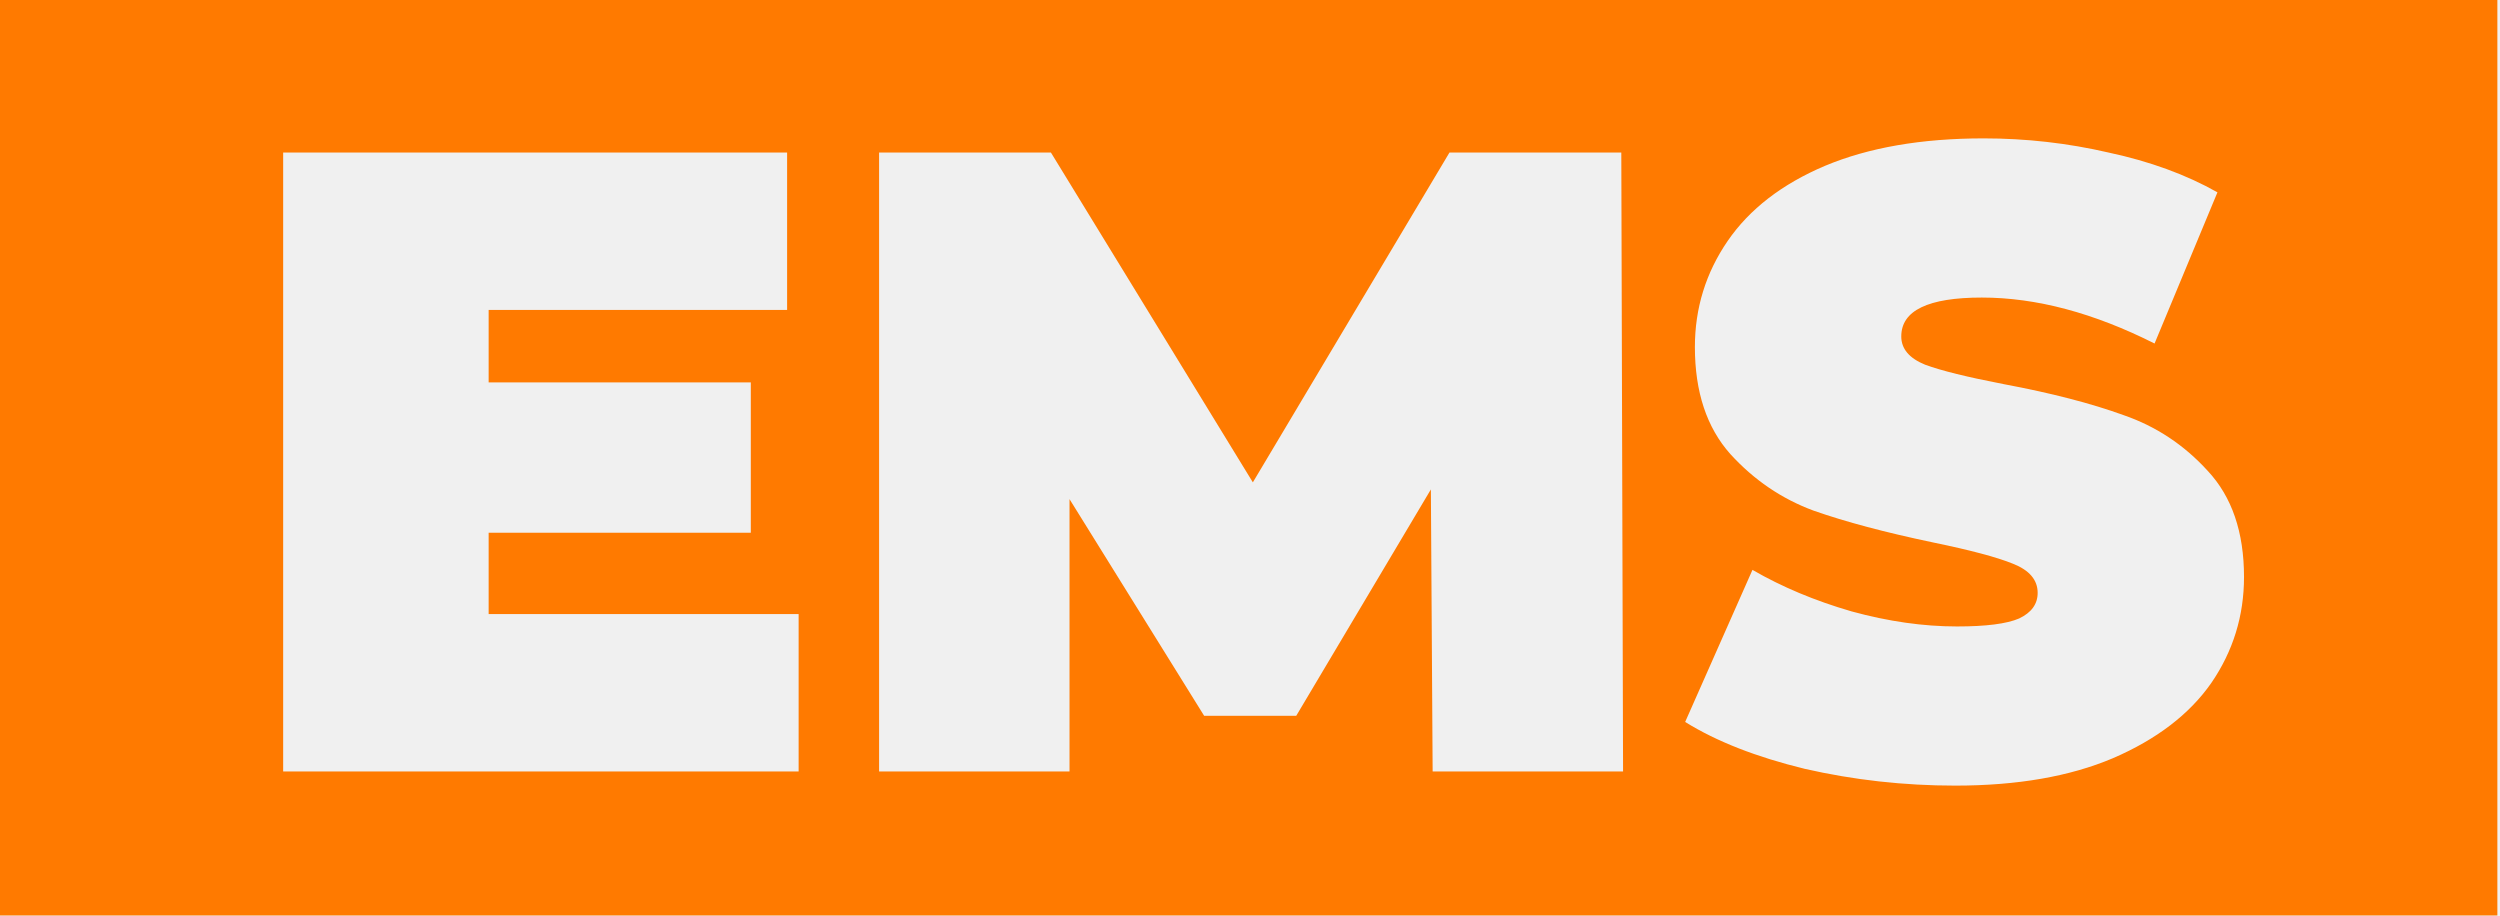
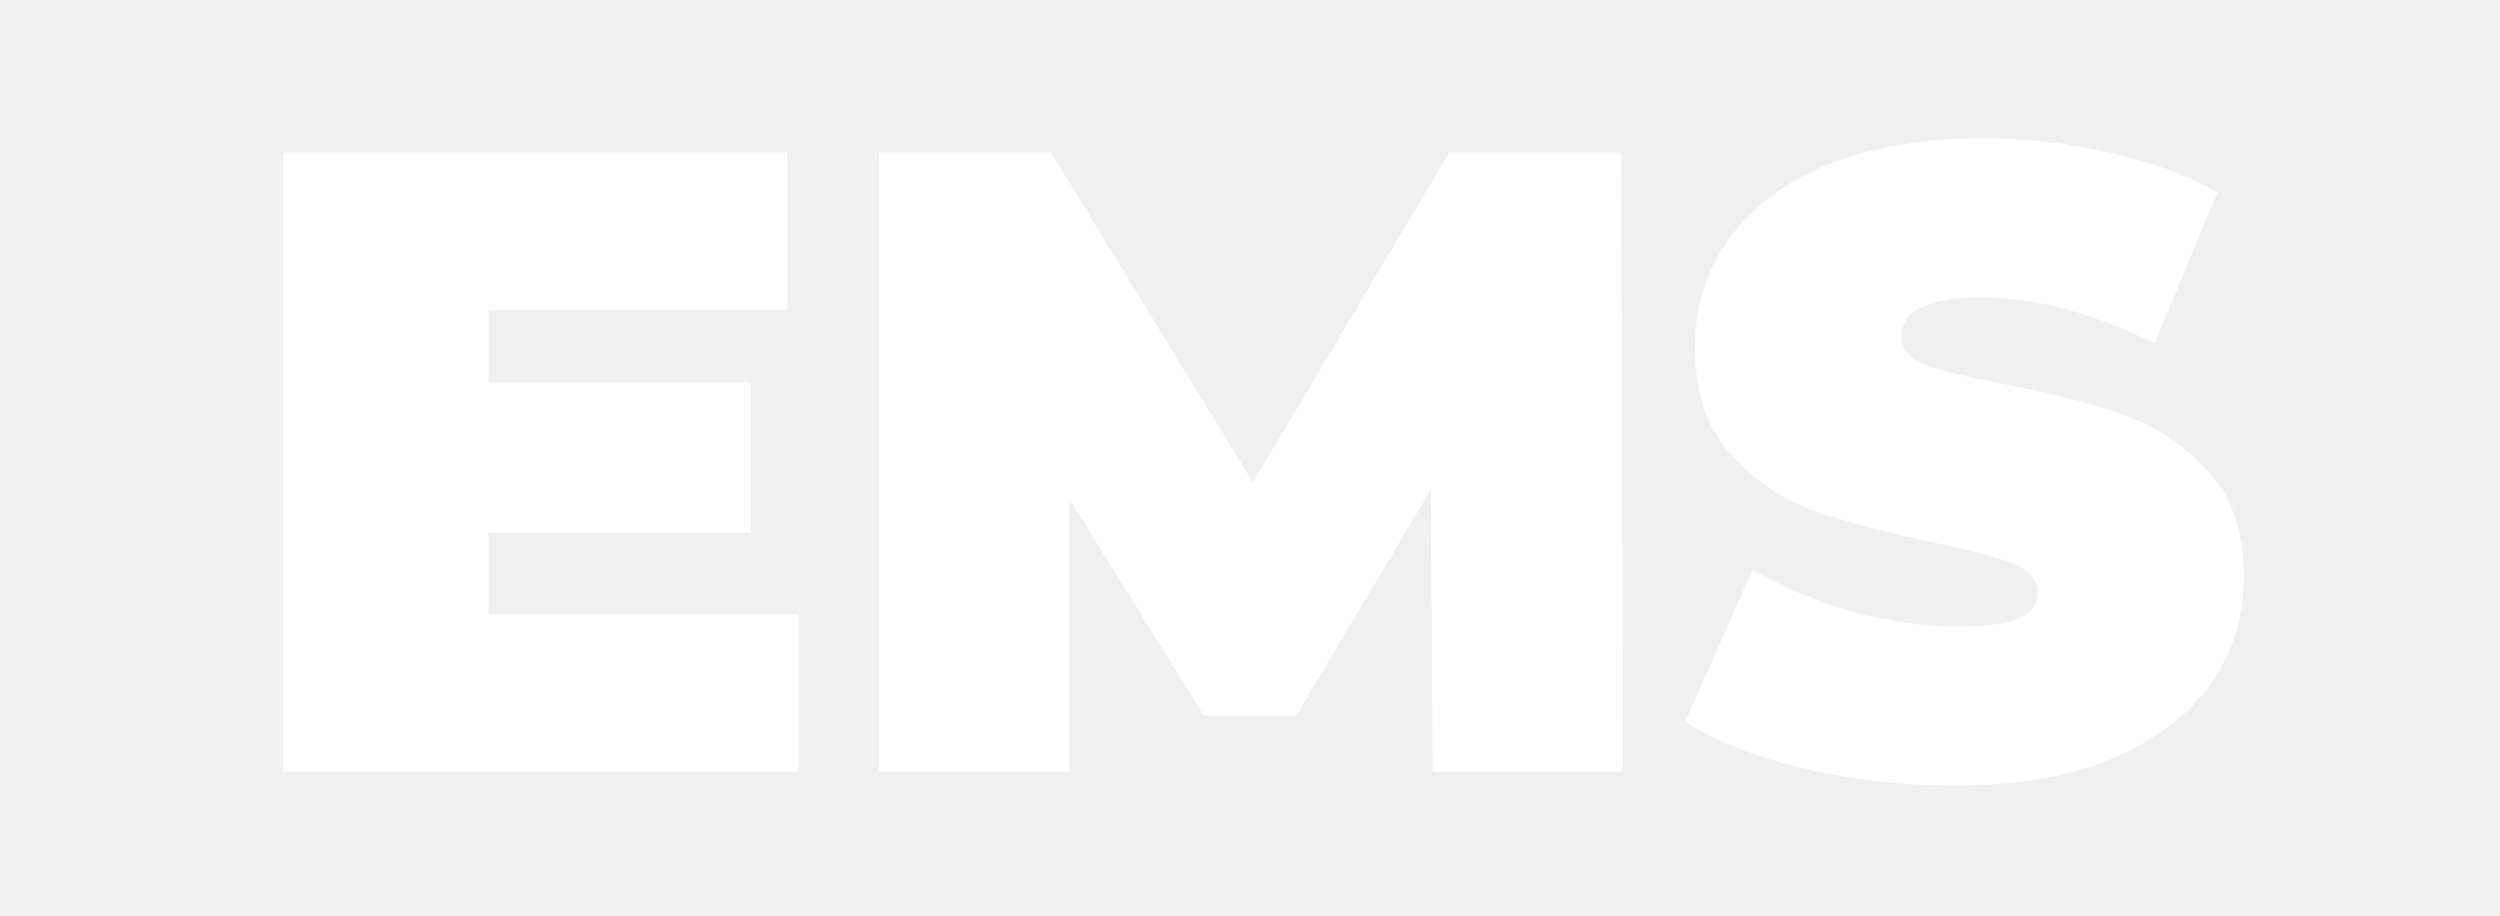
<svg xmlns="http://www.w3.org/2000/svg" width="142" height="52" viewBox="0 0 142 52" fill="none">
-   <path fill-rule="evenodd" clip-rule="evenodd" d="M141.851 0H0V52H141.851V0ZM102.508 43.669C105.292 44.305 108.143 44.623 111.06 44.623C114.582 44.623 117.567 44.104 120.015 43.066C122.497 41.995 124.358 40.572 125.599 38.797C126.84 36.989 127.46 34.981 127.46 32.771C127.46 30.226 126.773 28.217 125.398 26.744C124.056 25.271 122.463 24.216 120.619 23.58C118.774 22.91 116.51 22.325 113.827 21.822C111.748 21.421 110.256 21.052 109.35 20.717C108.445 20.349 107.992 19.813 107.992 19.11C107.992 17.637 109.518 16.901 112.57 16.901C115.655 16.901 118.925 17.771 122.379 19.512L125.951 10.924C124.174 9.92 122.111 9.166 119.764 8.664C117.449 8.128 115.085 7.86 112.67 7.86C109.149 7.86 106.147 8.379 103.665 9.417C101.217 10.455 99.373 11.878 98.132 13.686C96.891 15.494 96.27 17.503 96.27 19.713C96.27 22.258 96.941 24.283 98.283 25.79C99.624 27.263 101.2 28.334 103.011 29.004C104.822 29.64 107.086 30.243 109.803 30.812C111.916 31.247 113.425 31.649 114.33 32.017C115.269 32.386 115.739 32.938 115.739 33.675C115.739 34.311 115.387 34.796 114.683 35.131C113.978 35.433 112.804 35.583 111.161 35.583C109.249 35.583 107.254 35.299 105.175 34.729C103.095 34.127 101.217 33.34 99.54 32.369L95.717 41.007C97.494 42.112 99.758 42.999 102.508 43.669ZM45.362 34.88V43.82H16.084V8.664H44.708V17.604H27.755V21.722H42.646V30.26H27.755V34.88H45.362ZM81.374 43.82L81.274 27.799L73.627 40.656H68.395L60.749 28.351V43.82H49.933V8.664H59.692L71.162 27.397L82.33 8.664H92.09L92.19 43.82H81.374Z" fill="#FF7A00" />
+   <path fill-rule="evenodd" clip-rule="evenodd" d="M102.508 43.669C105.292 44.305 108.143 44.623 111.06 44.623C114.582 44.623 117.567 44.104 120.015 43.066C122.497 41.995 124.358 40.572 125.599 38.797C126.84 36.989 127.46 34.981 127.46 32.771C127.46 30.226 126.773 28.217 125.398 26.744C124.056 25.271 122.463 24.216 120.619 23.58C118.774 22.91 116.51 22.325 113.827 21.822C111.748 21.421 110.256 21.052 109.35 20.717C108.445 20.349 107.992 19.813 107.992 19.11C107.992 17.637 109.518 16.901 112.57 16.901C115.655 16.901 118.925 17.771 122.379 19.512L125.951 10.924C124.174 9.92 122.111 9.166 119.764 8.664C117.449 8.128 115.085 7.86 112.67 7.86C109.149 7.86 106.147 8.379 103.665 9.417C101.217 10.455 99.373 11.878 98.132 13.686C96.891 15.494 96.27 17.503 96.27 19.713C96.27 22.258 96.941 24.283 98.283 25.79C99.624 27.263 101.2 28.334 103.011 29.004C104.822 29.64 107.086 30.243 109.803 30.812C111.916 31.247 113.425 31.649 114.33 32.017C115.269 32.386 115.739 32.938 115.739 33.675C115.739 34.311 115.387 34.796 114.683 35.131C113.978 35.433 112.804 35.583 111.161 35.583C109.249 35.583 107.254 35.299 105.175 34.729C103.095 34.127 101.217 33.34 99.54 32.369L95.717 41.007C97.494 42.112 99.758 42.999 102.508 43.669ZM45.362 34.88V43.82H16.084V8.664H44.708V17.604H27.755V21.722H42.646V30.26H27.755V34.88H45.362ZM81.374 43.82L81.274 27.799L73.627 40.656H68.395L60.749 28.351V43.82H49.933V8.664H59.692L71.162 27.397L82.33 8.664H92.09L92.19 43.82H81.374Z" fill="#FFFFFF" />
</svg>
